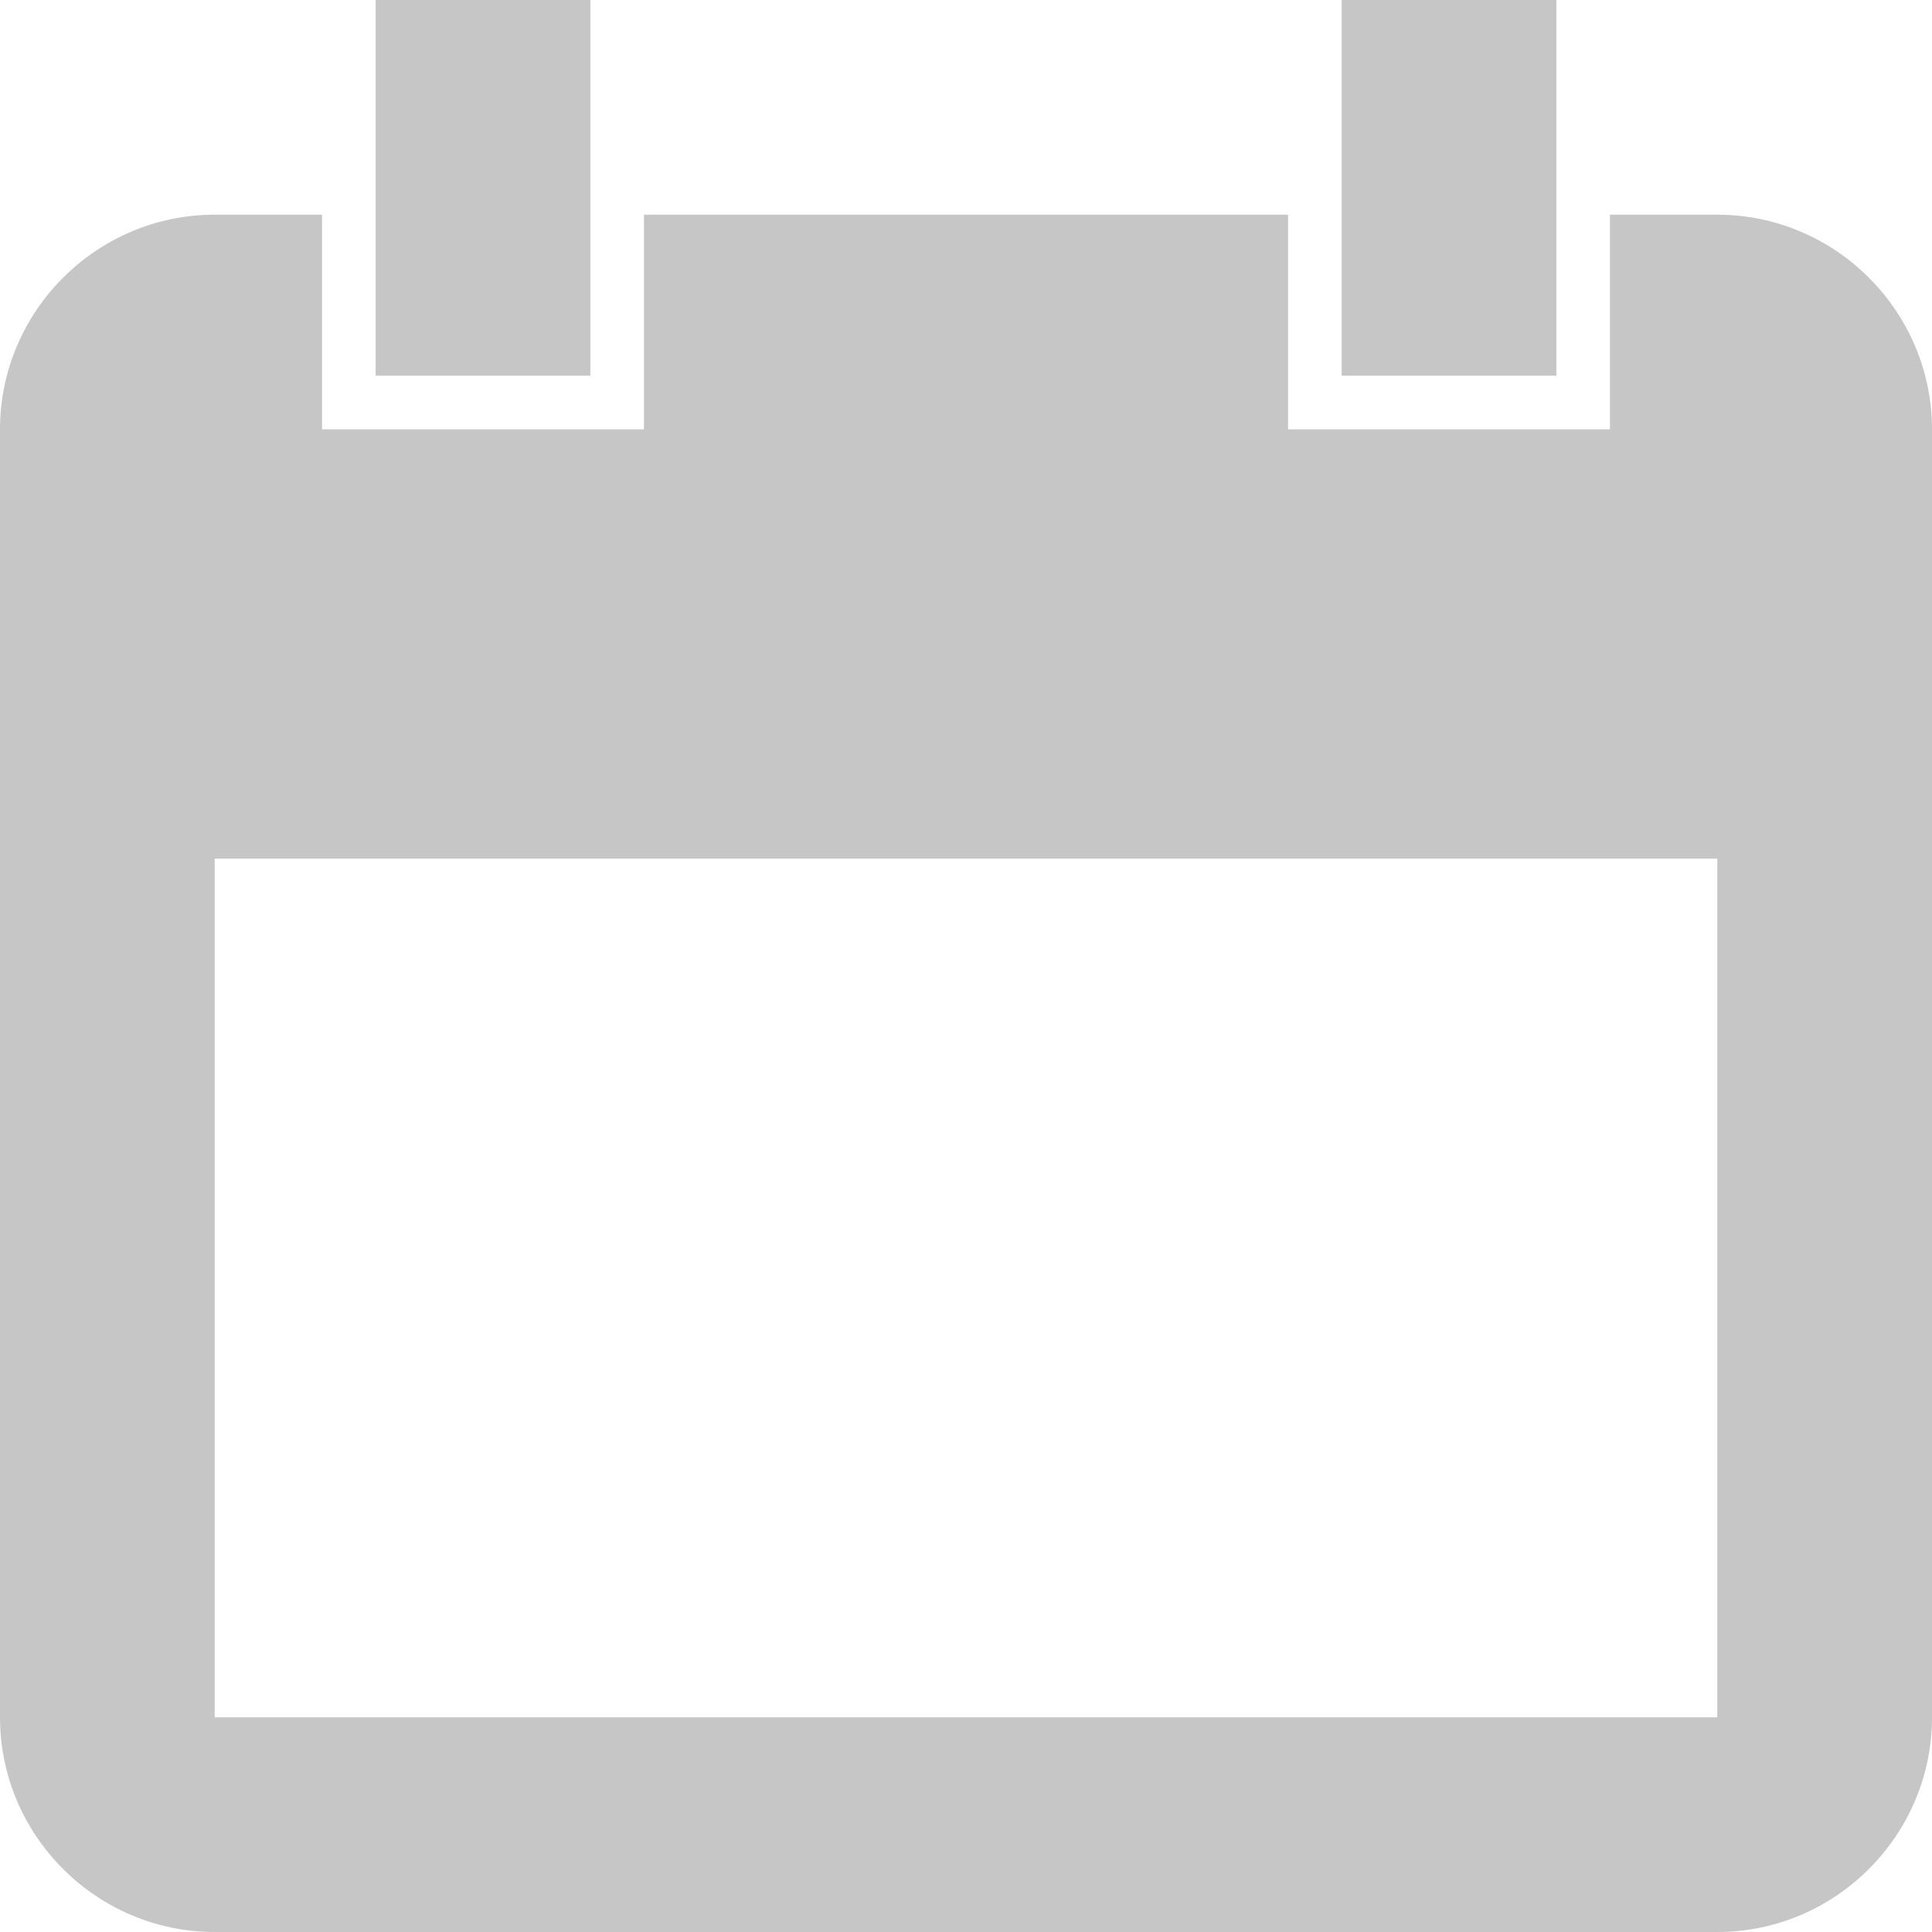
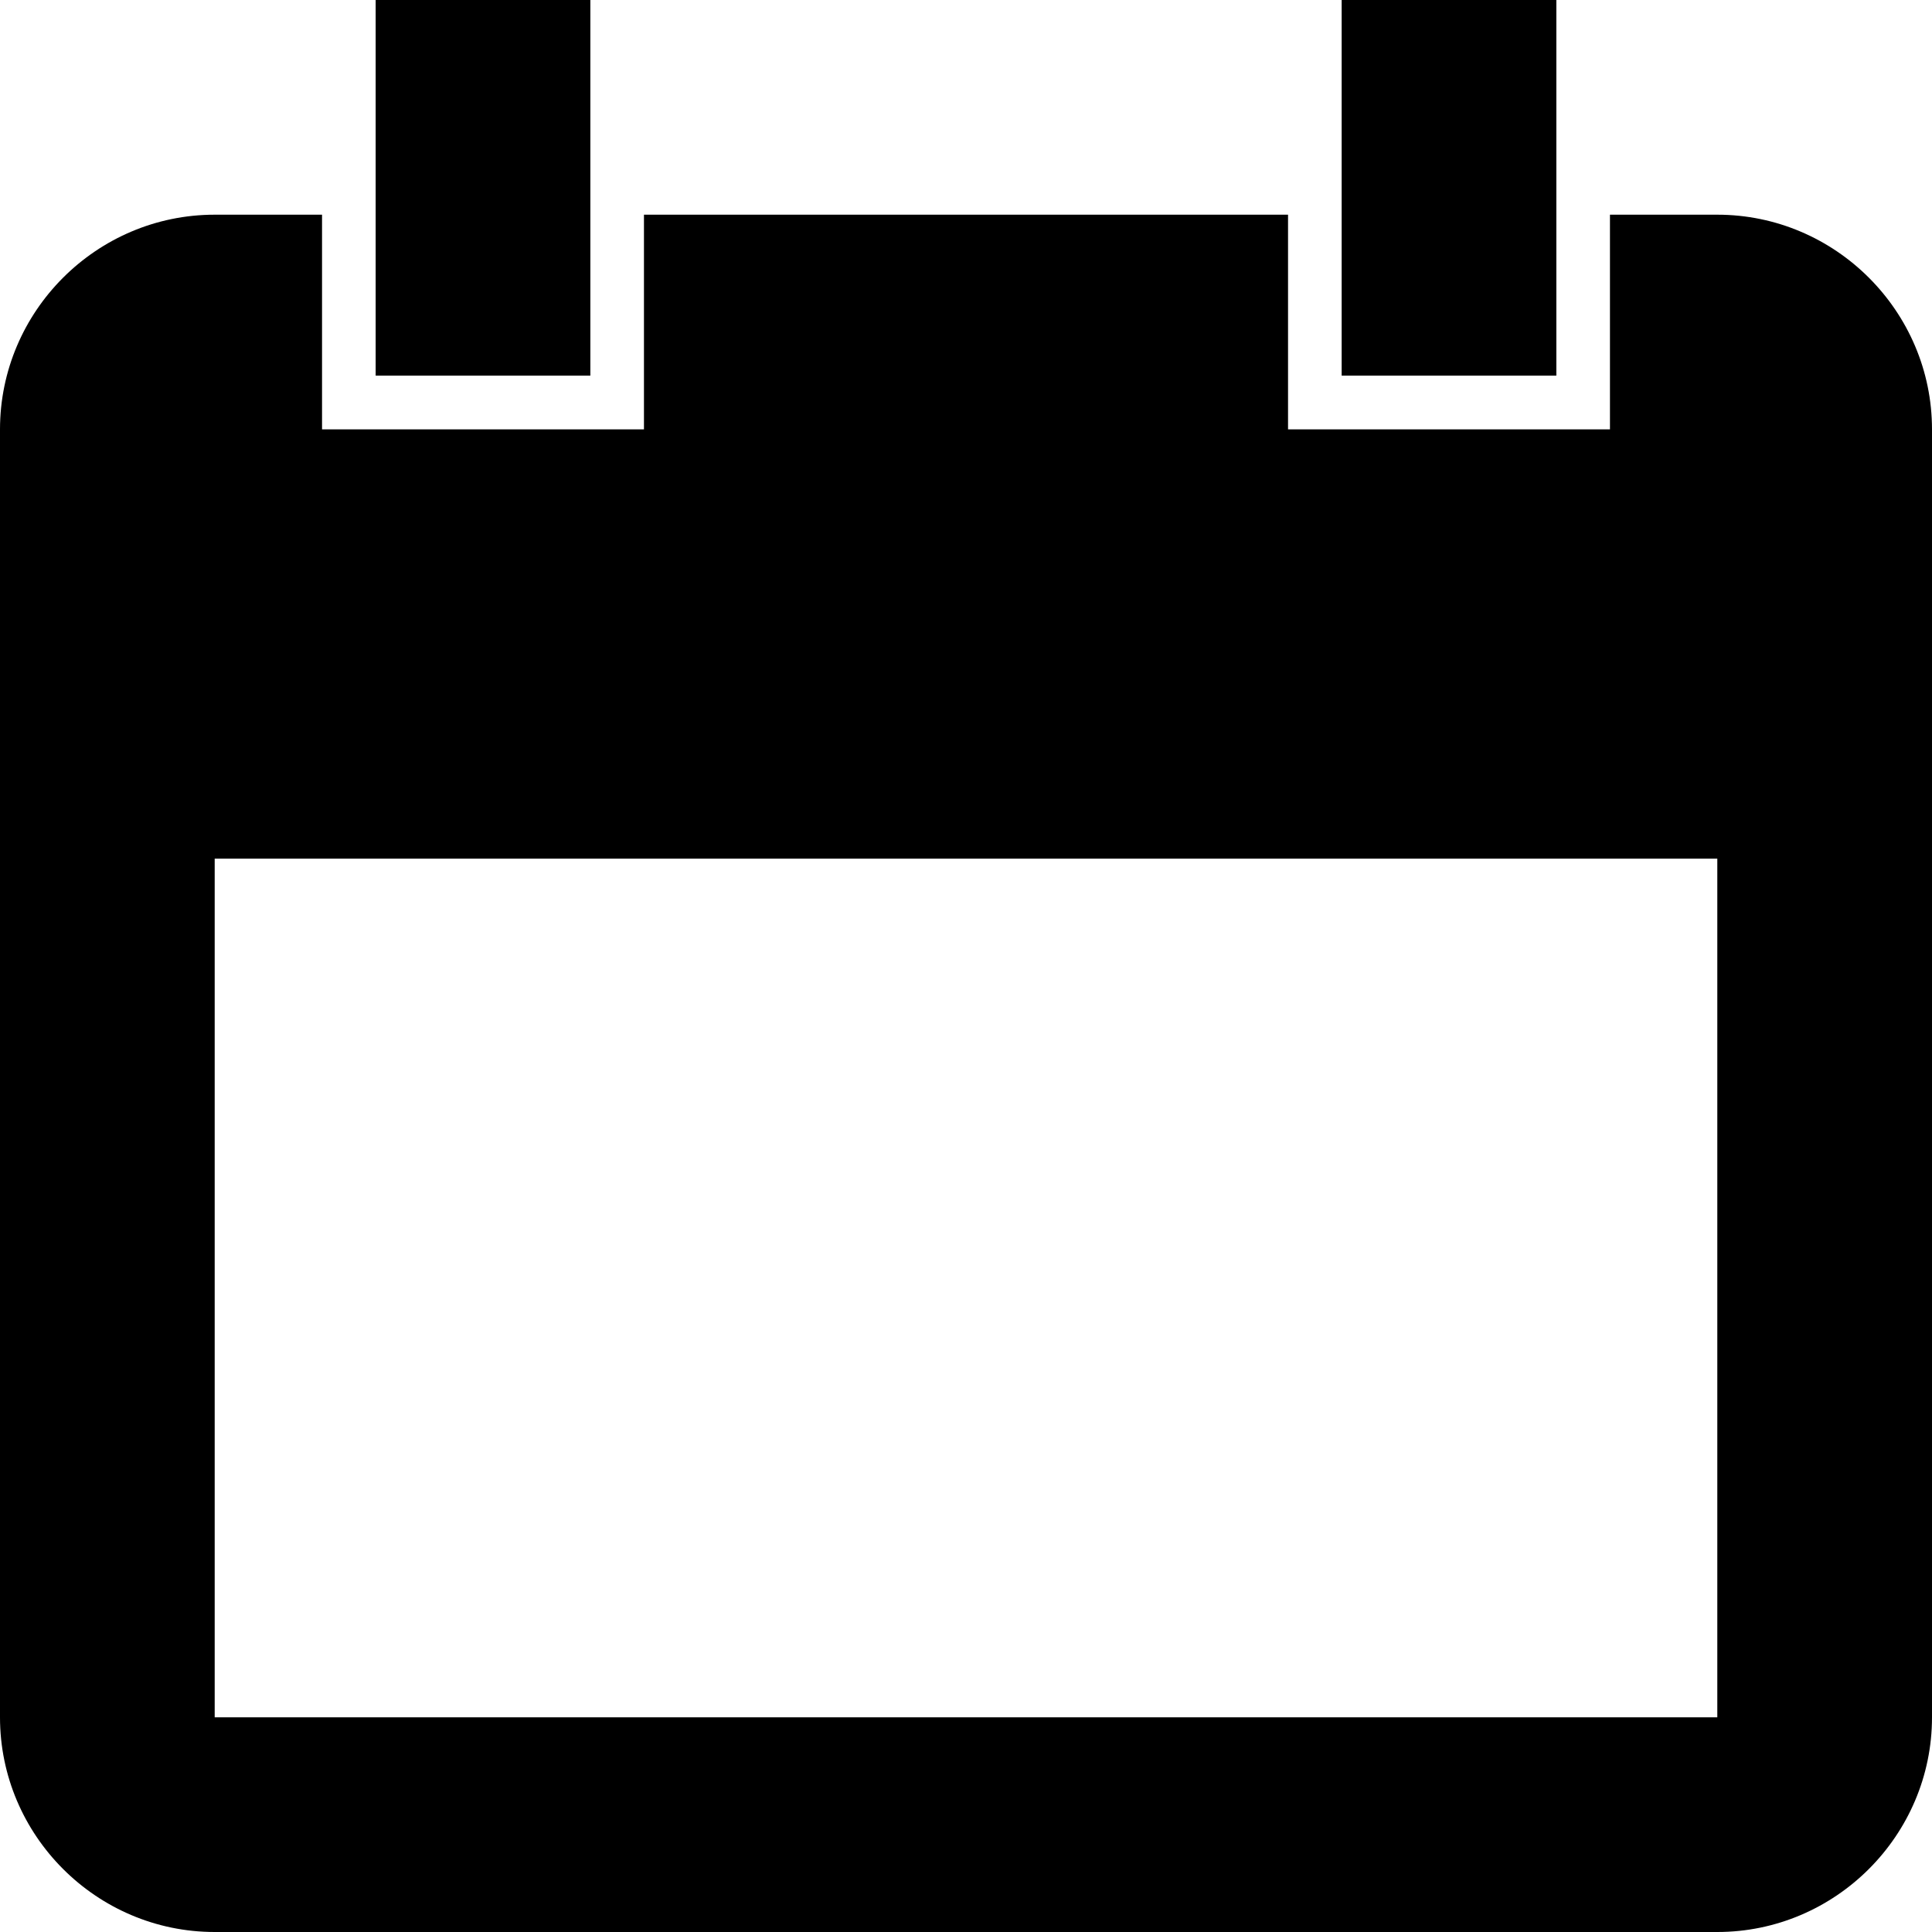
<svg xmlns="http://www.w3.org/2000/svg" width="16" height="16" viewBox="0 0 16 16" fill="none">
-   <path d="M14.222 1.778H13.333V3.556H10.667V1.778H5.333V3.556H2.667V1.778H1.778C0.799 1.778 0 2.578 0 3.556V14.222C0 15.2 0.799 16 1.778 16H14.222C15.2 16 16 15.2 16 14.222V3.556C16 2.578 15.2 1.778 14.222 1.778ZM14.222 14.222H1.778V7.111H14.222V14.222ZM4.889 0H3.111V3.111H4.889V0ZM12.889 0H11.111V3.111H12.889V0Z" fill="#C6C6C7" />
+   <path d="M14.222 1.778H13.333V3.556H10.667V1.778H5.333V3.556H2.667V1.778H1.778C0.799 1.778 0 2.578 0 3.556V14.222C0 15.2 0.799 16 1.778 16H14.222C15.2 16 16 15.2 16 14.222V3.556C16 2.578 15.2 1.778 14.222 1.778ZM14.222 14.222H1.778V7.111H14.222V14.222ZM4.889 0H3.111V3.111H4.889V0ZM12.889 0H11.111V3.111H12.889V0Z" fill="#000" />
</svg>
